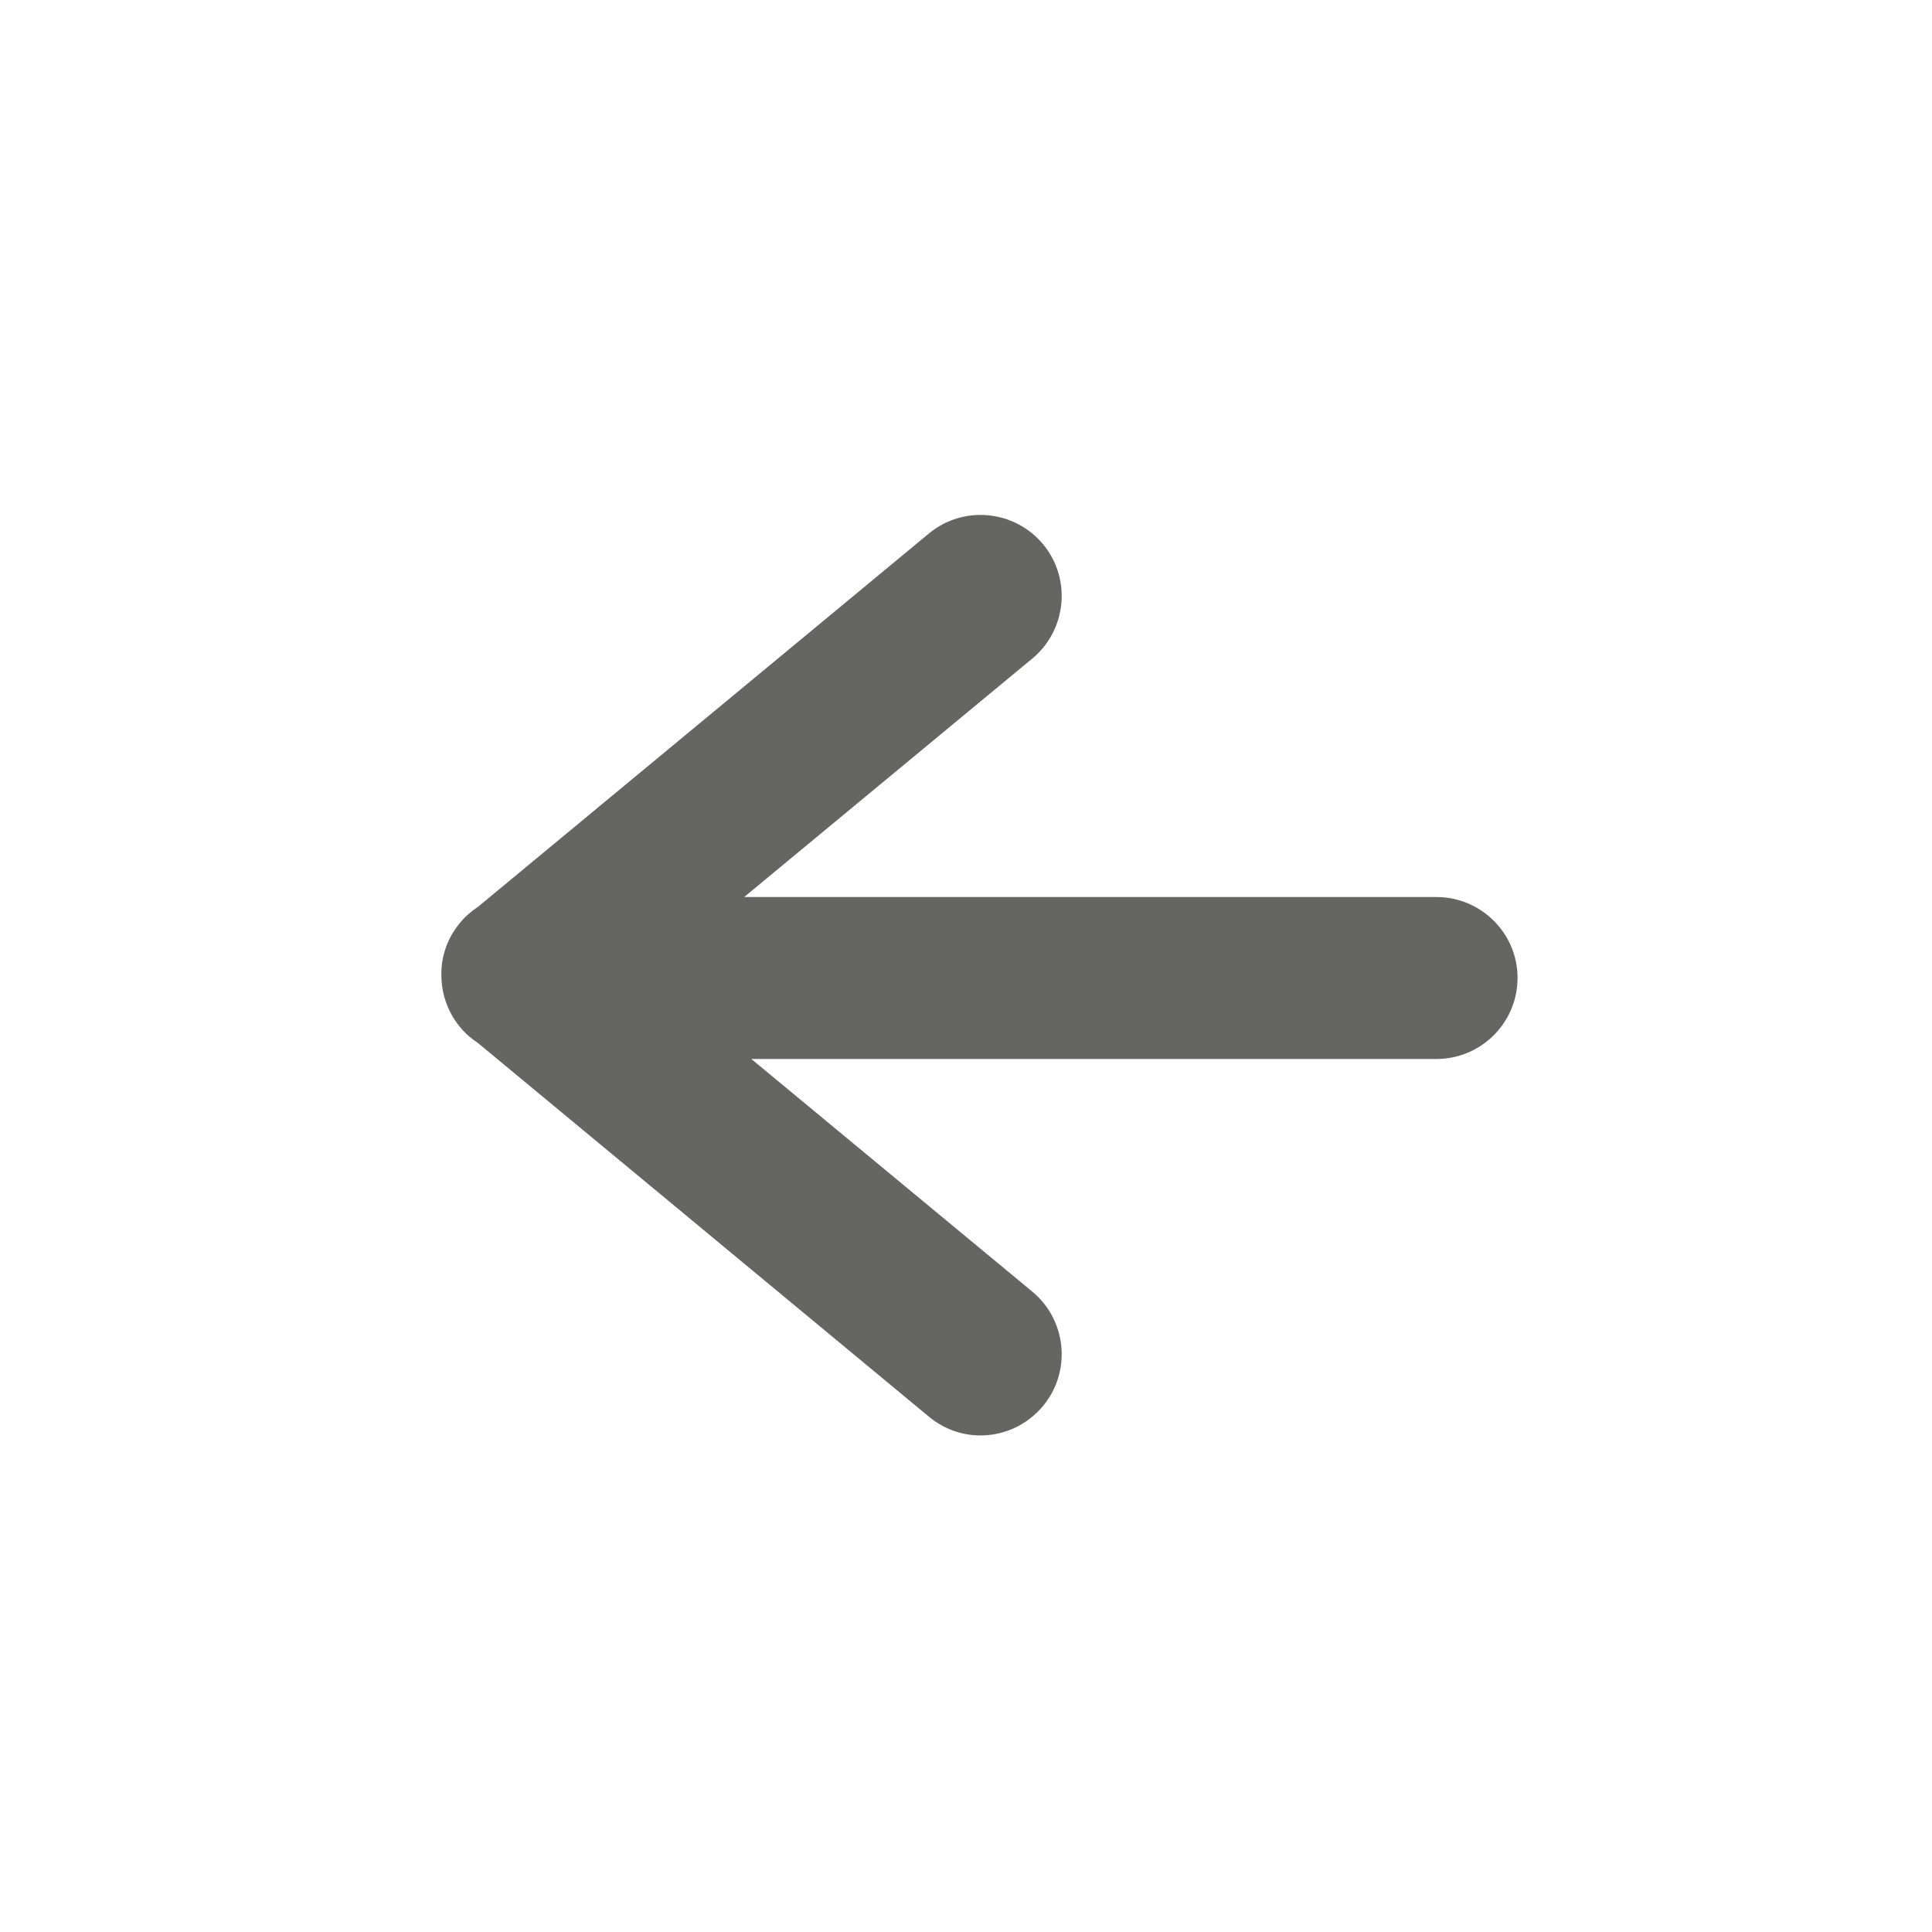
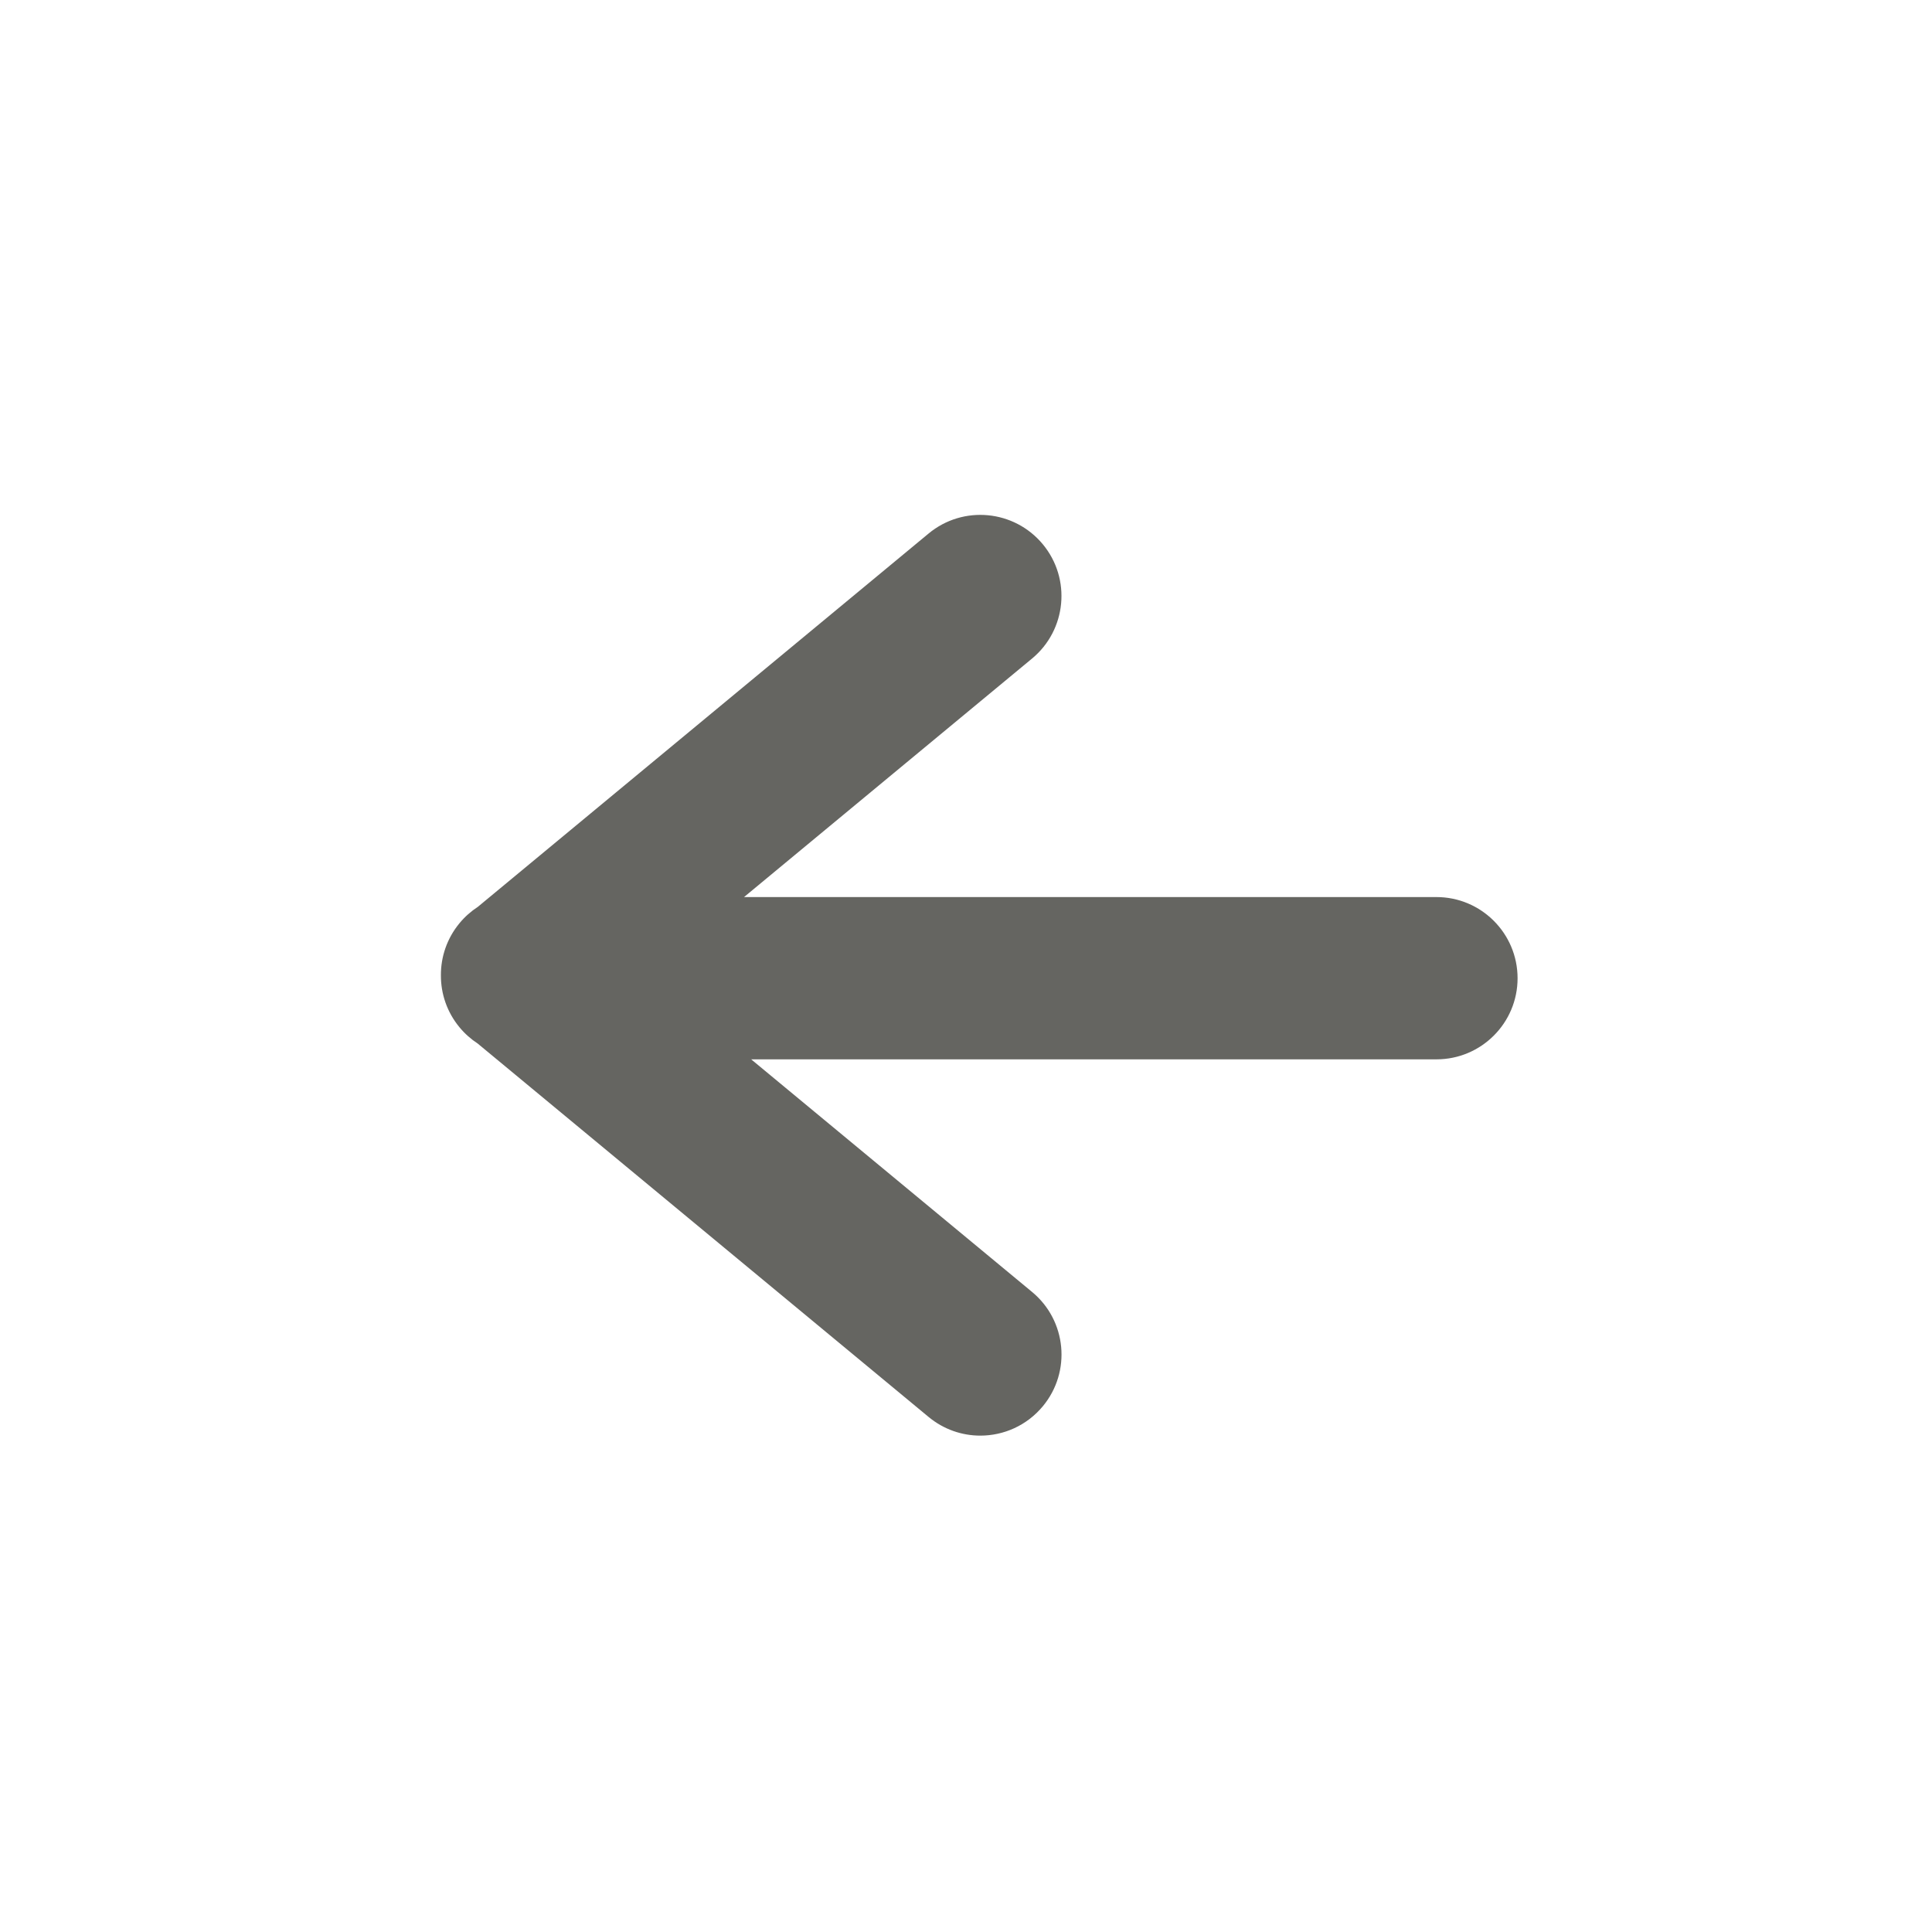
- <svg xmlns="http://www.w3.org/2000/svg" version="1.1" id="レイヤー_1" x="0px" y="0px" viewBox="0 0 595.3 595.3" style="enable-background:new 0 0 595.3 595.3;" xml:space="preserve">
+ <svg xmlns="http://www.w3.org/2000/svg" version="1.1" id="レイヤー_1" x="0px" y="0px" viewBox="0 0 595.28 595.28" style="enable-background:new 0 0 595.28 595.28;" xml:space="preserve">
  <style type="text/css">
	.st0{fill:#656561;}
+ 	.st1{fill:#FBFAF8;stroke:#656460;stroke-miterlimit:10;}
+ 	.st2{fill:#74B16D;}
+ 	.st3{fill:#F2D96B;}
</style>
-   <path class="st0" d="M442.6,276.4H229.3l88.8-73.5c10.6-8.8,12.1-24.6,3.3-35.2c-8.8-10.6-24.6-12.1-35.2-3.3l-138.9,115  c-2.1,1.4-4,3-5.6,5c-3.9,4.7-5.8,10.4-5.7,16c0,5.7,1.9,11.4,5.7,16c1.6,2,3.5,3.6,5.6,5l138.9,115.1c4.7,3.9,10.3,5.8,15.9,5.8  c7.2,0,14.3-3.1,19.3-9.1c8.8-10.6,7.3-26.4-3.3-35.2l-86.6-71.7h211.1c13.8,0,25-11.2,25-25C467.6,287.6,456.4,276.4,442.6,276.4z" />
+   <path class="st0" d="M442.58,276.4H229.25L318,202.9c10.63-8.81,12.12-24.57,3.31-35.2c-8.81-10.63-24.57-12.12-35.2-3.31  L147.22,279.42c-2.07,1.35-3.98,3.02-5.63,5.02c-3.89,4.7-5.77,10.4-5.74,16.05c-0.03,5.66,1.85,11.35,5.74,16.05  c1.64,1.98,3.53,3.64,5.58,4.98l138.95,115.07c4.67,3.86,10.31,5.75,15.93,5.75c7.19,0,14.32-3.09,19.27-9.06  c8.81-10.63,7.33-26.39-3.31-35.2l-86.56-71.68h211.14c13.81,0,25-11.19,25-25C467.58,287.59,456.39,276.4,442.58,276.4z" />
+   <rect x="-69.86" y="-297.36" class="st1" width="240.08" height="229.16" />
+   <rect x="170.22" y="-297.36" class="st0" width="251.41" height="229.16" />
+   <rect x="421.63" y="-297.36" class="st2" width="125.24" height="229.16" />
+   <rect x="546.86" y="-297.36" class="st3" width="103.4" height="229.16" />
</svg>
